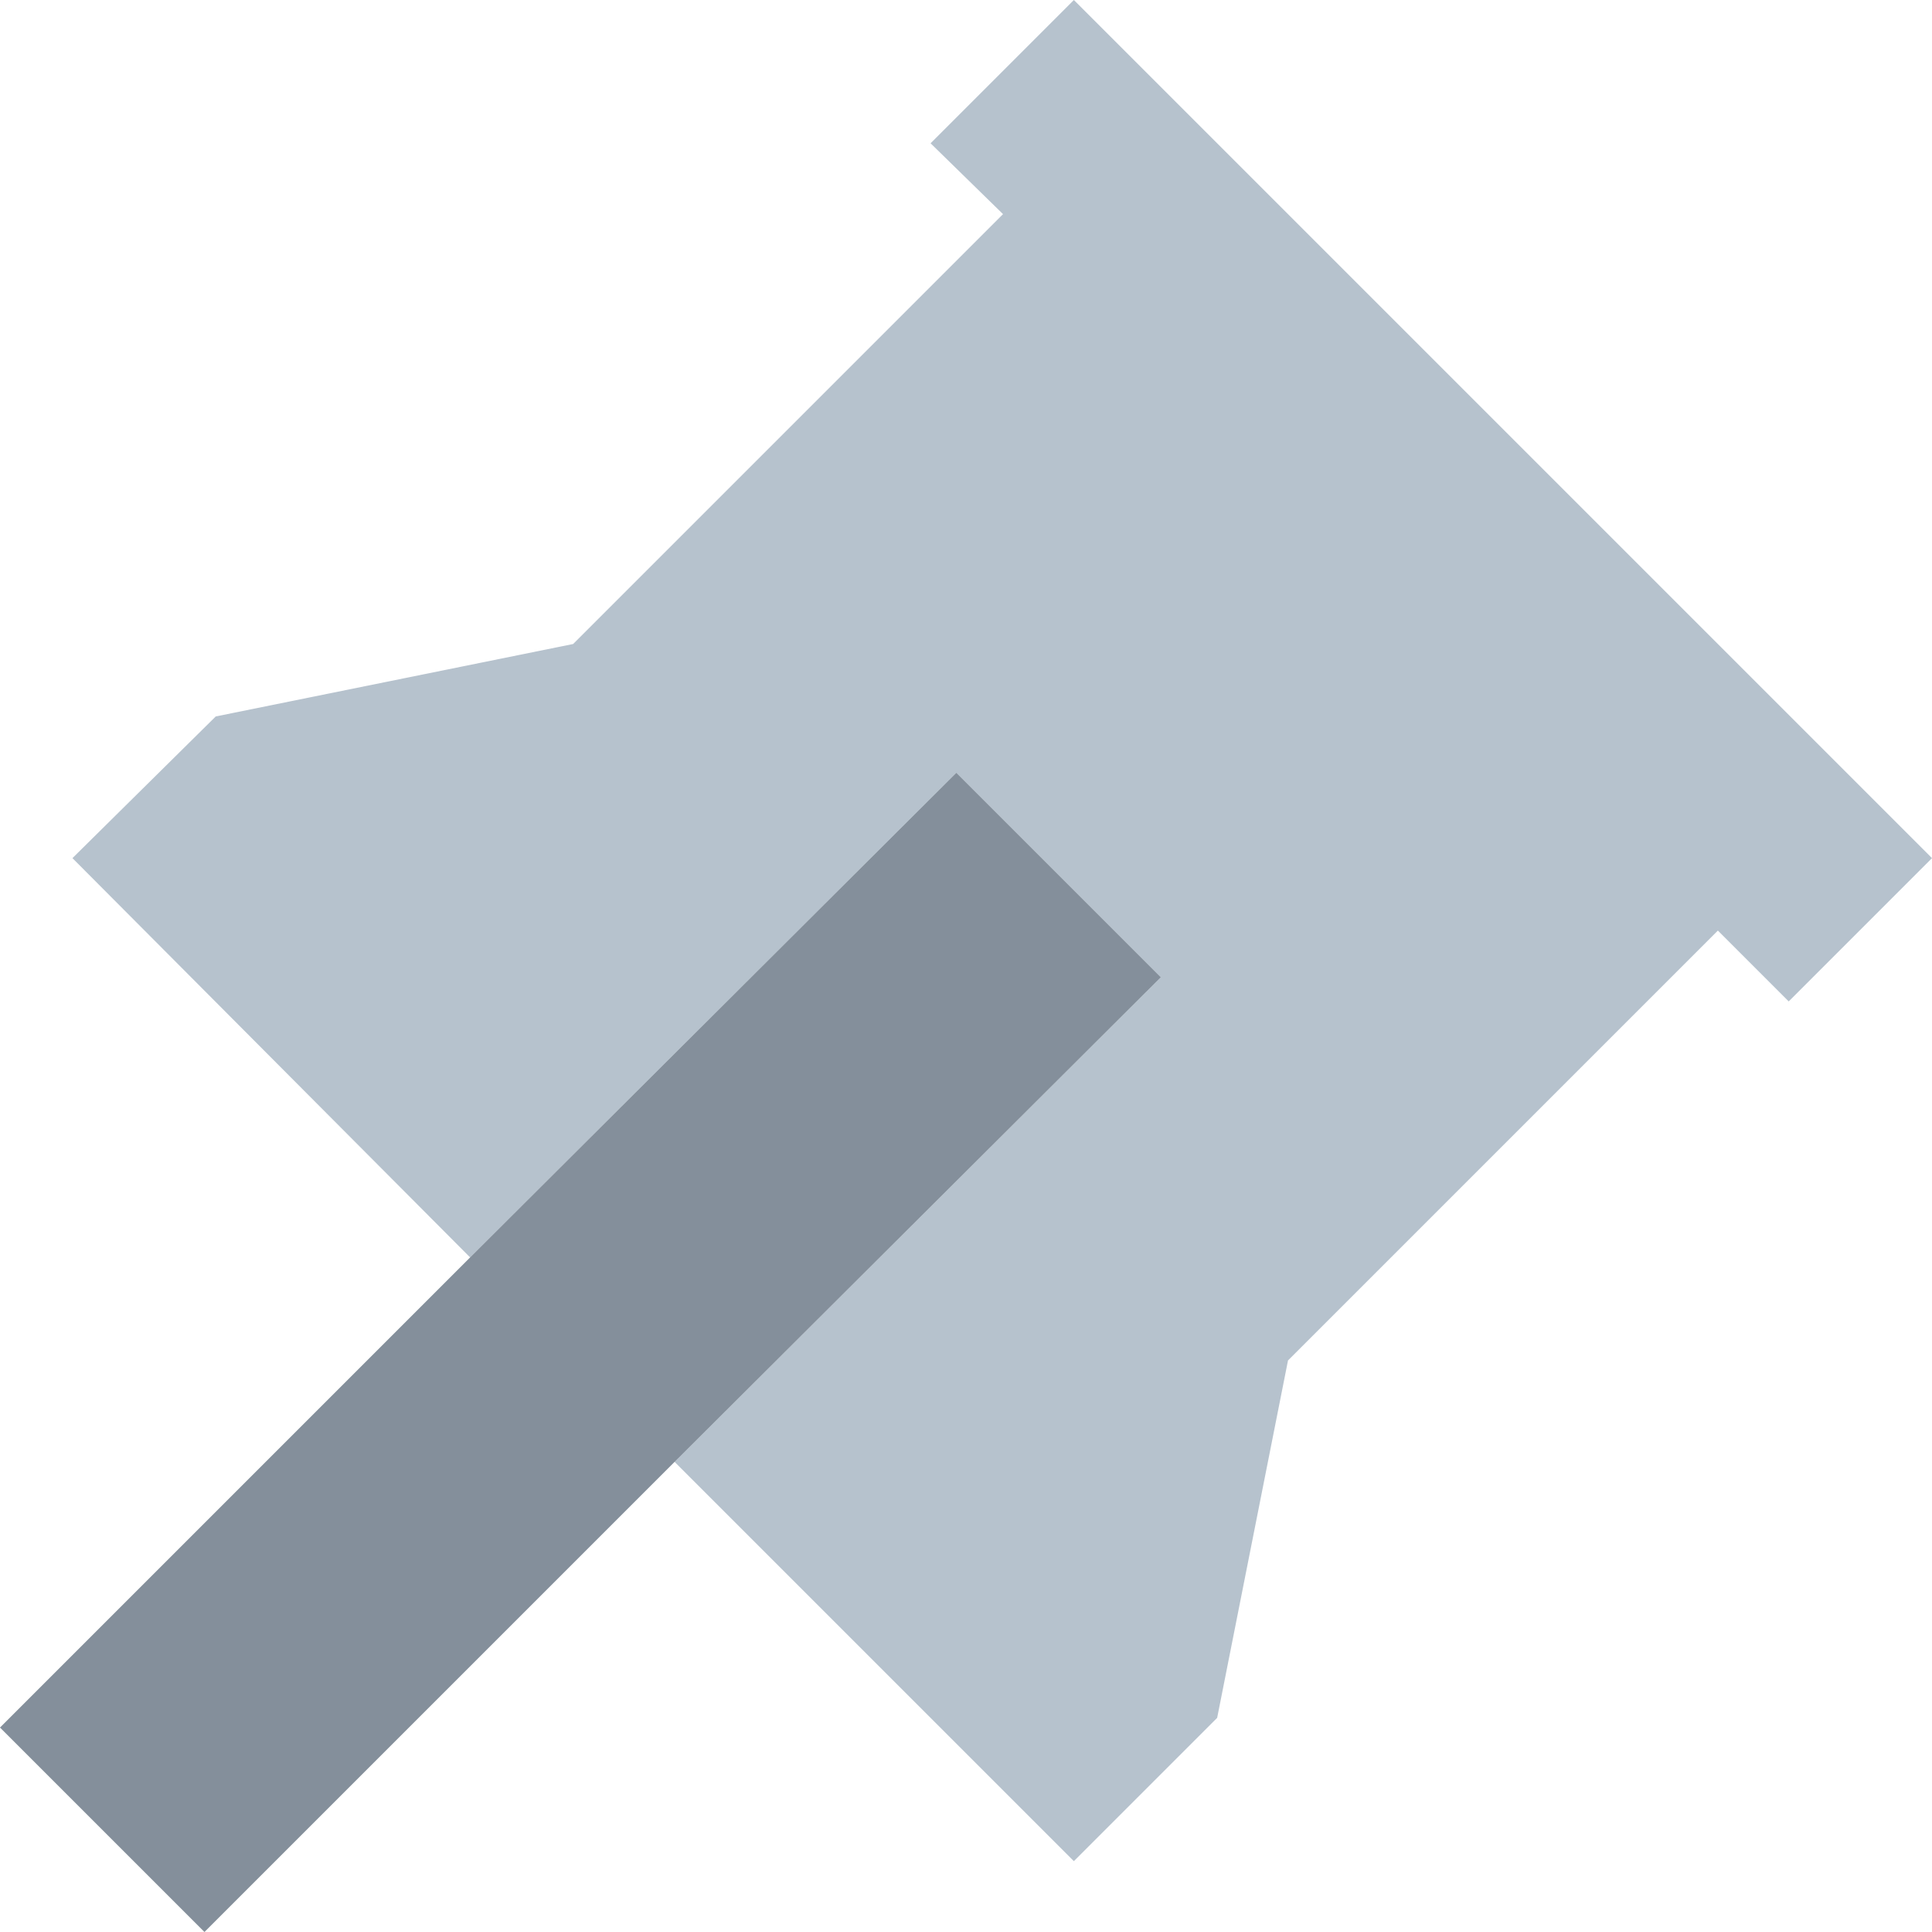
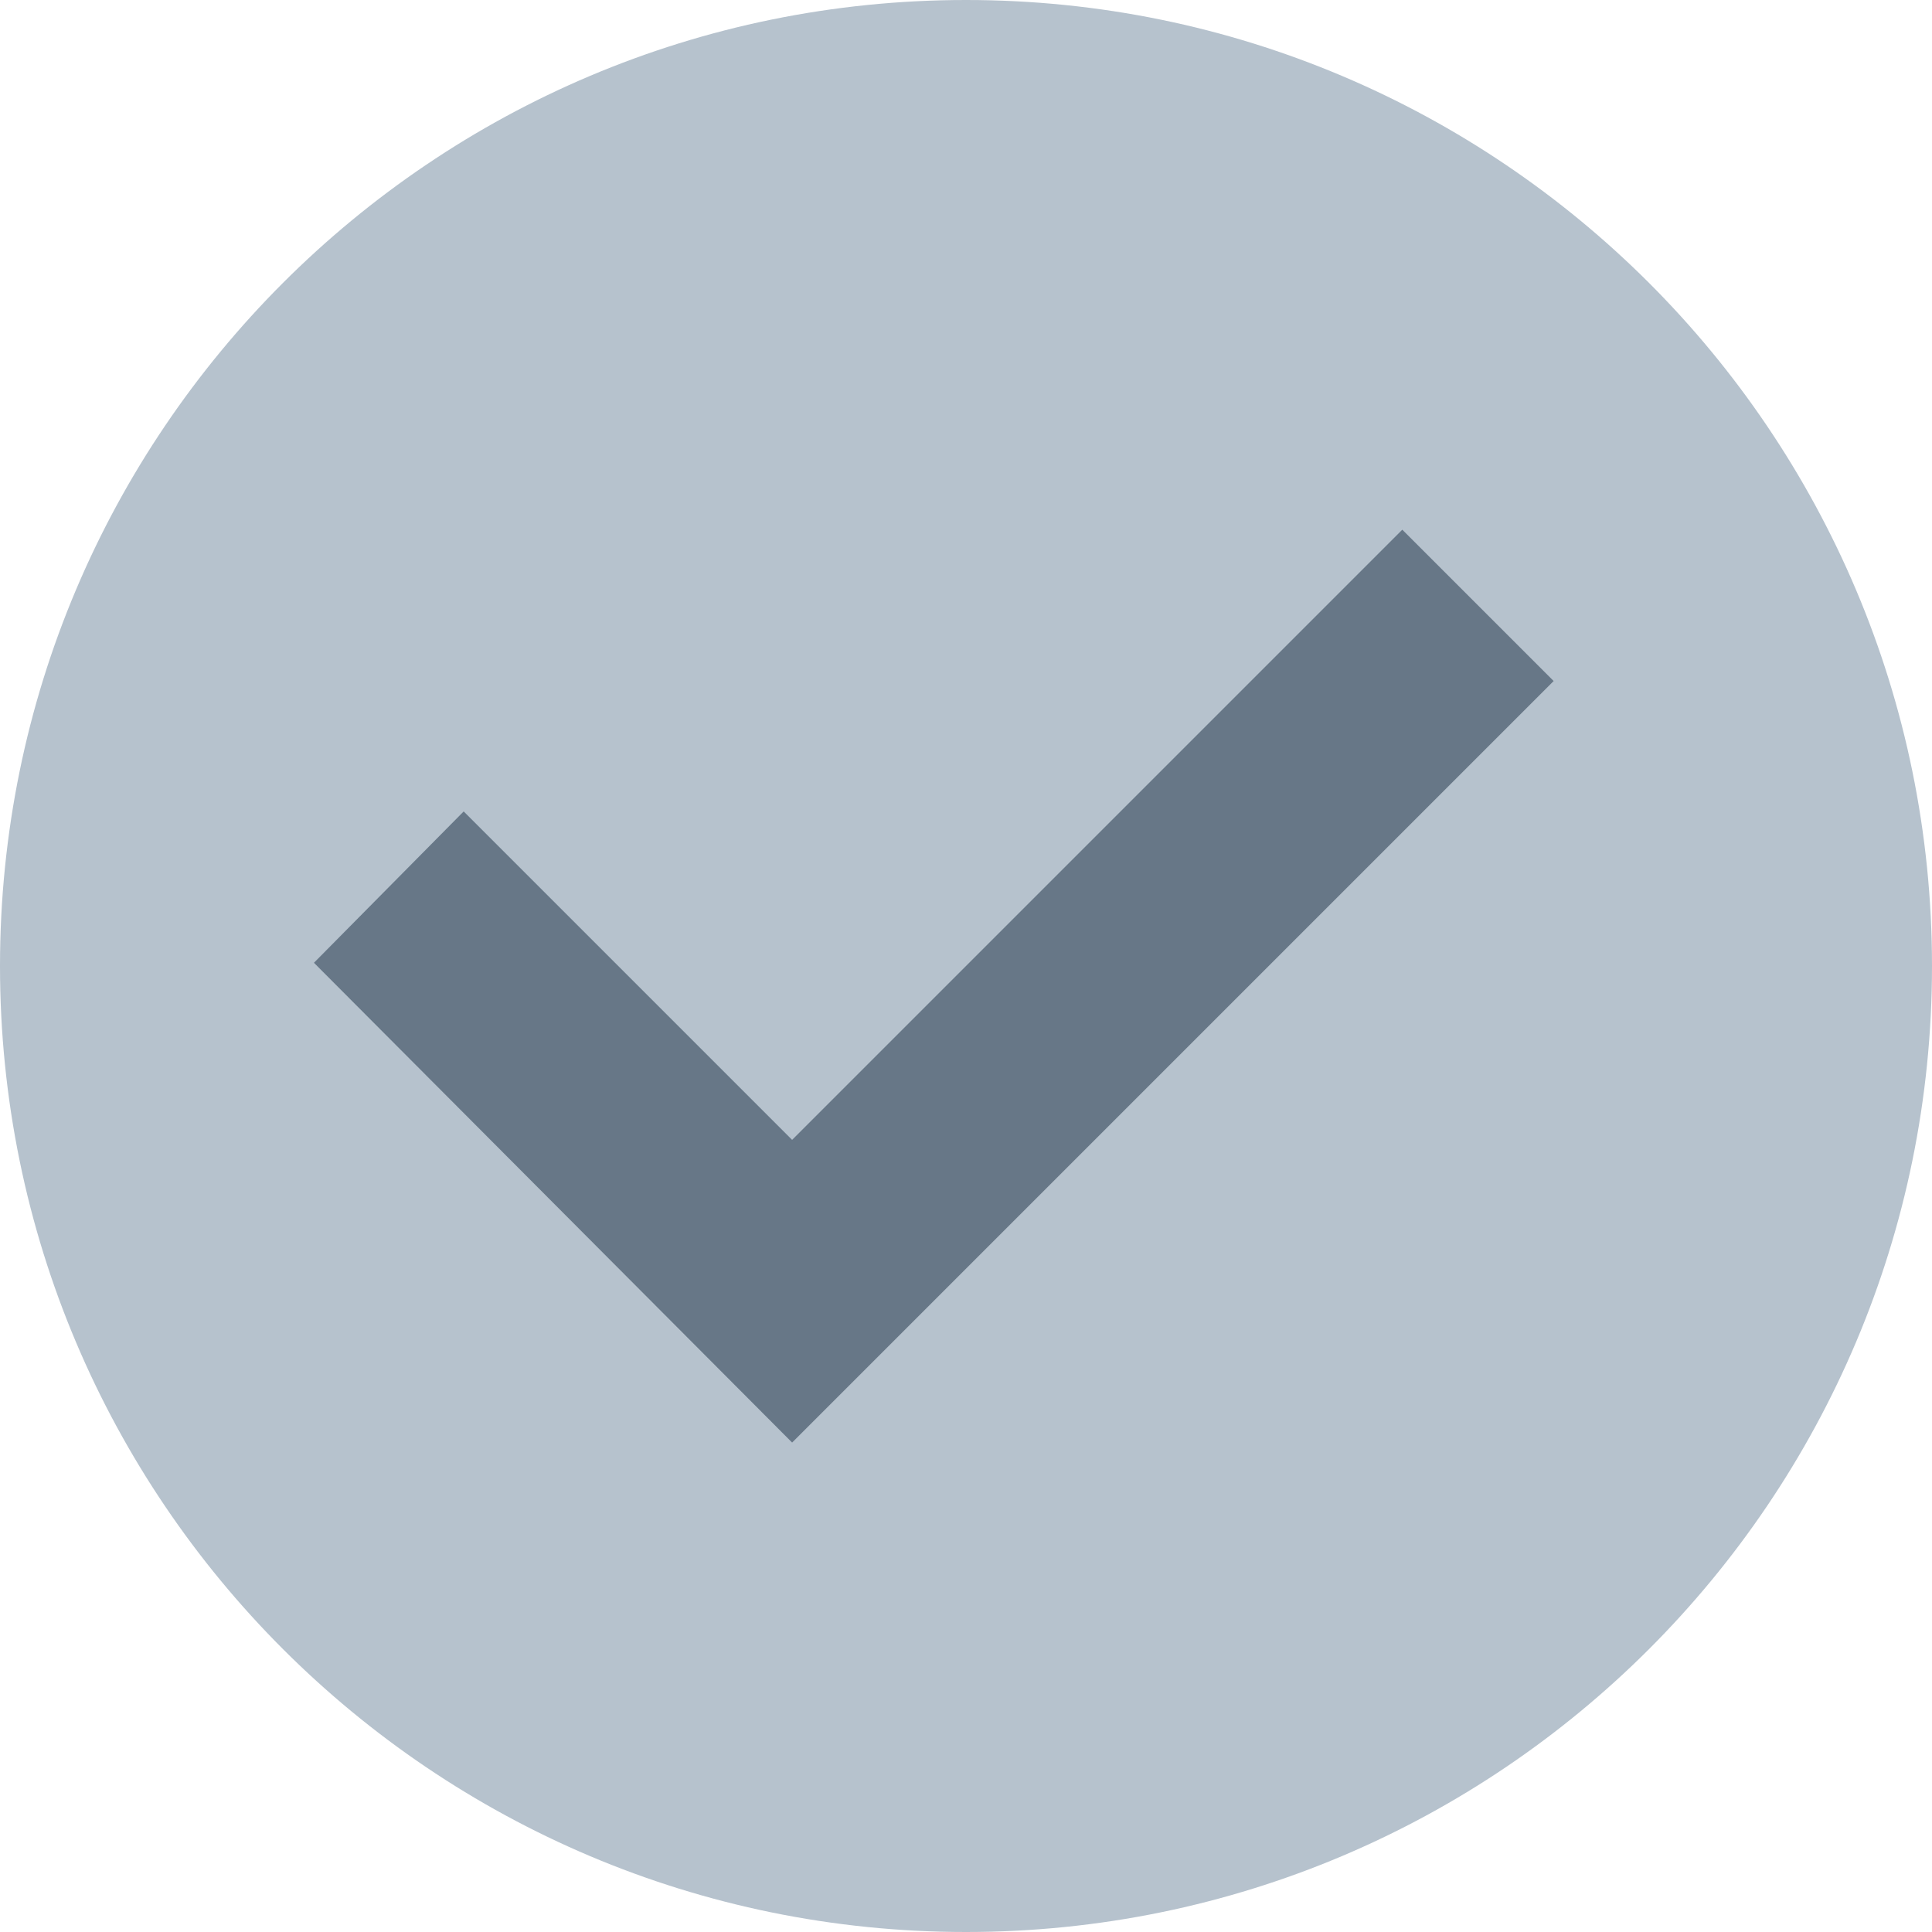
<svg xmlns="http://www.w3.org/2000/svg" id="图层_1" data-name="图层 1" width="12" height="12" viewBox="0 0 12 12">
  <defs>
    <style>.cls-1{fill:#b6c2cd;}.cls-2{fill:#324558;opacity:0.6;}</style>
  </defs>
-   <polygon class="cls-1" points="12 5.33 11.11 6.22 10.67 5.78 8 8.45 7.56 10.67 6.67 11.56 4.19 9.08 7.21 6.07 5.94 4.8 2.92 7.81 0.45 5.33 1.34 4.45 3.56 4 6.23 1.33 5.78 0.89 6.67 0 12 5.33" />
-   <polygon class="cls-2" points="7.21 6.07 4.19 9.08 1.27 12 0 10.73 2.92 7.81 5.94 4.8 7.21 6.07" />
+   <circle class="cls-1" cx="6" cy="6" r="6" />
+   <polygon class="cls-2" points="8.71 3.29 4.92 7.08 2.88 5.04 1.95 5.98 4.92 8.96 9.65 4.23 8.71 3.29" />
</svg>
